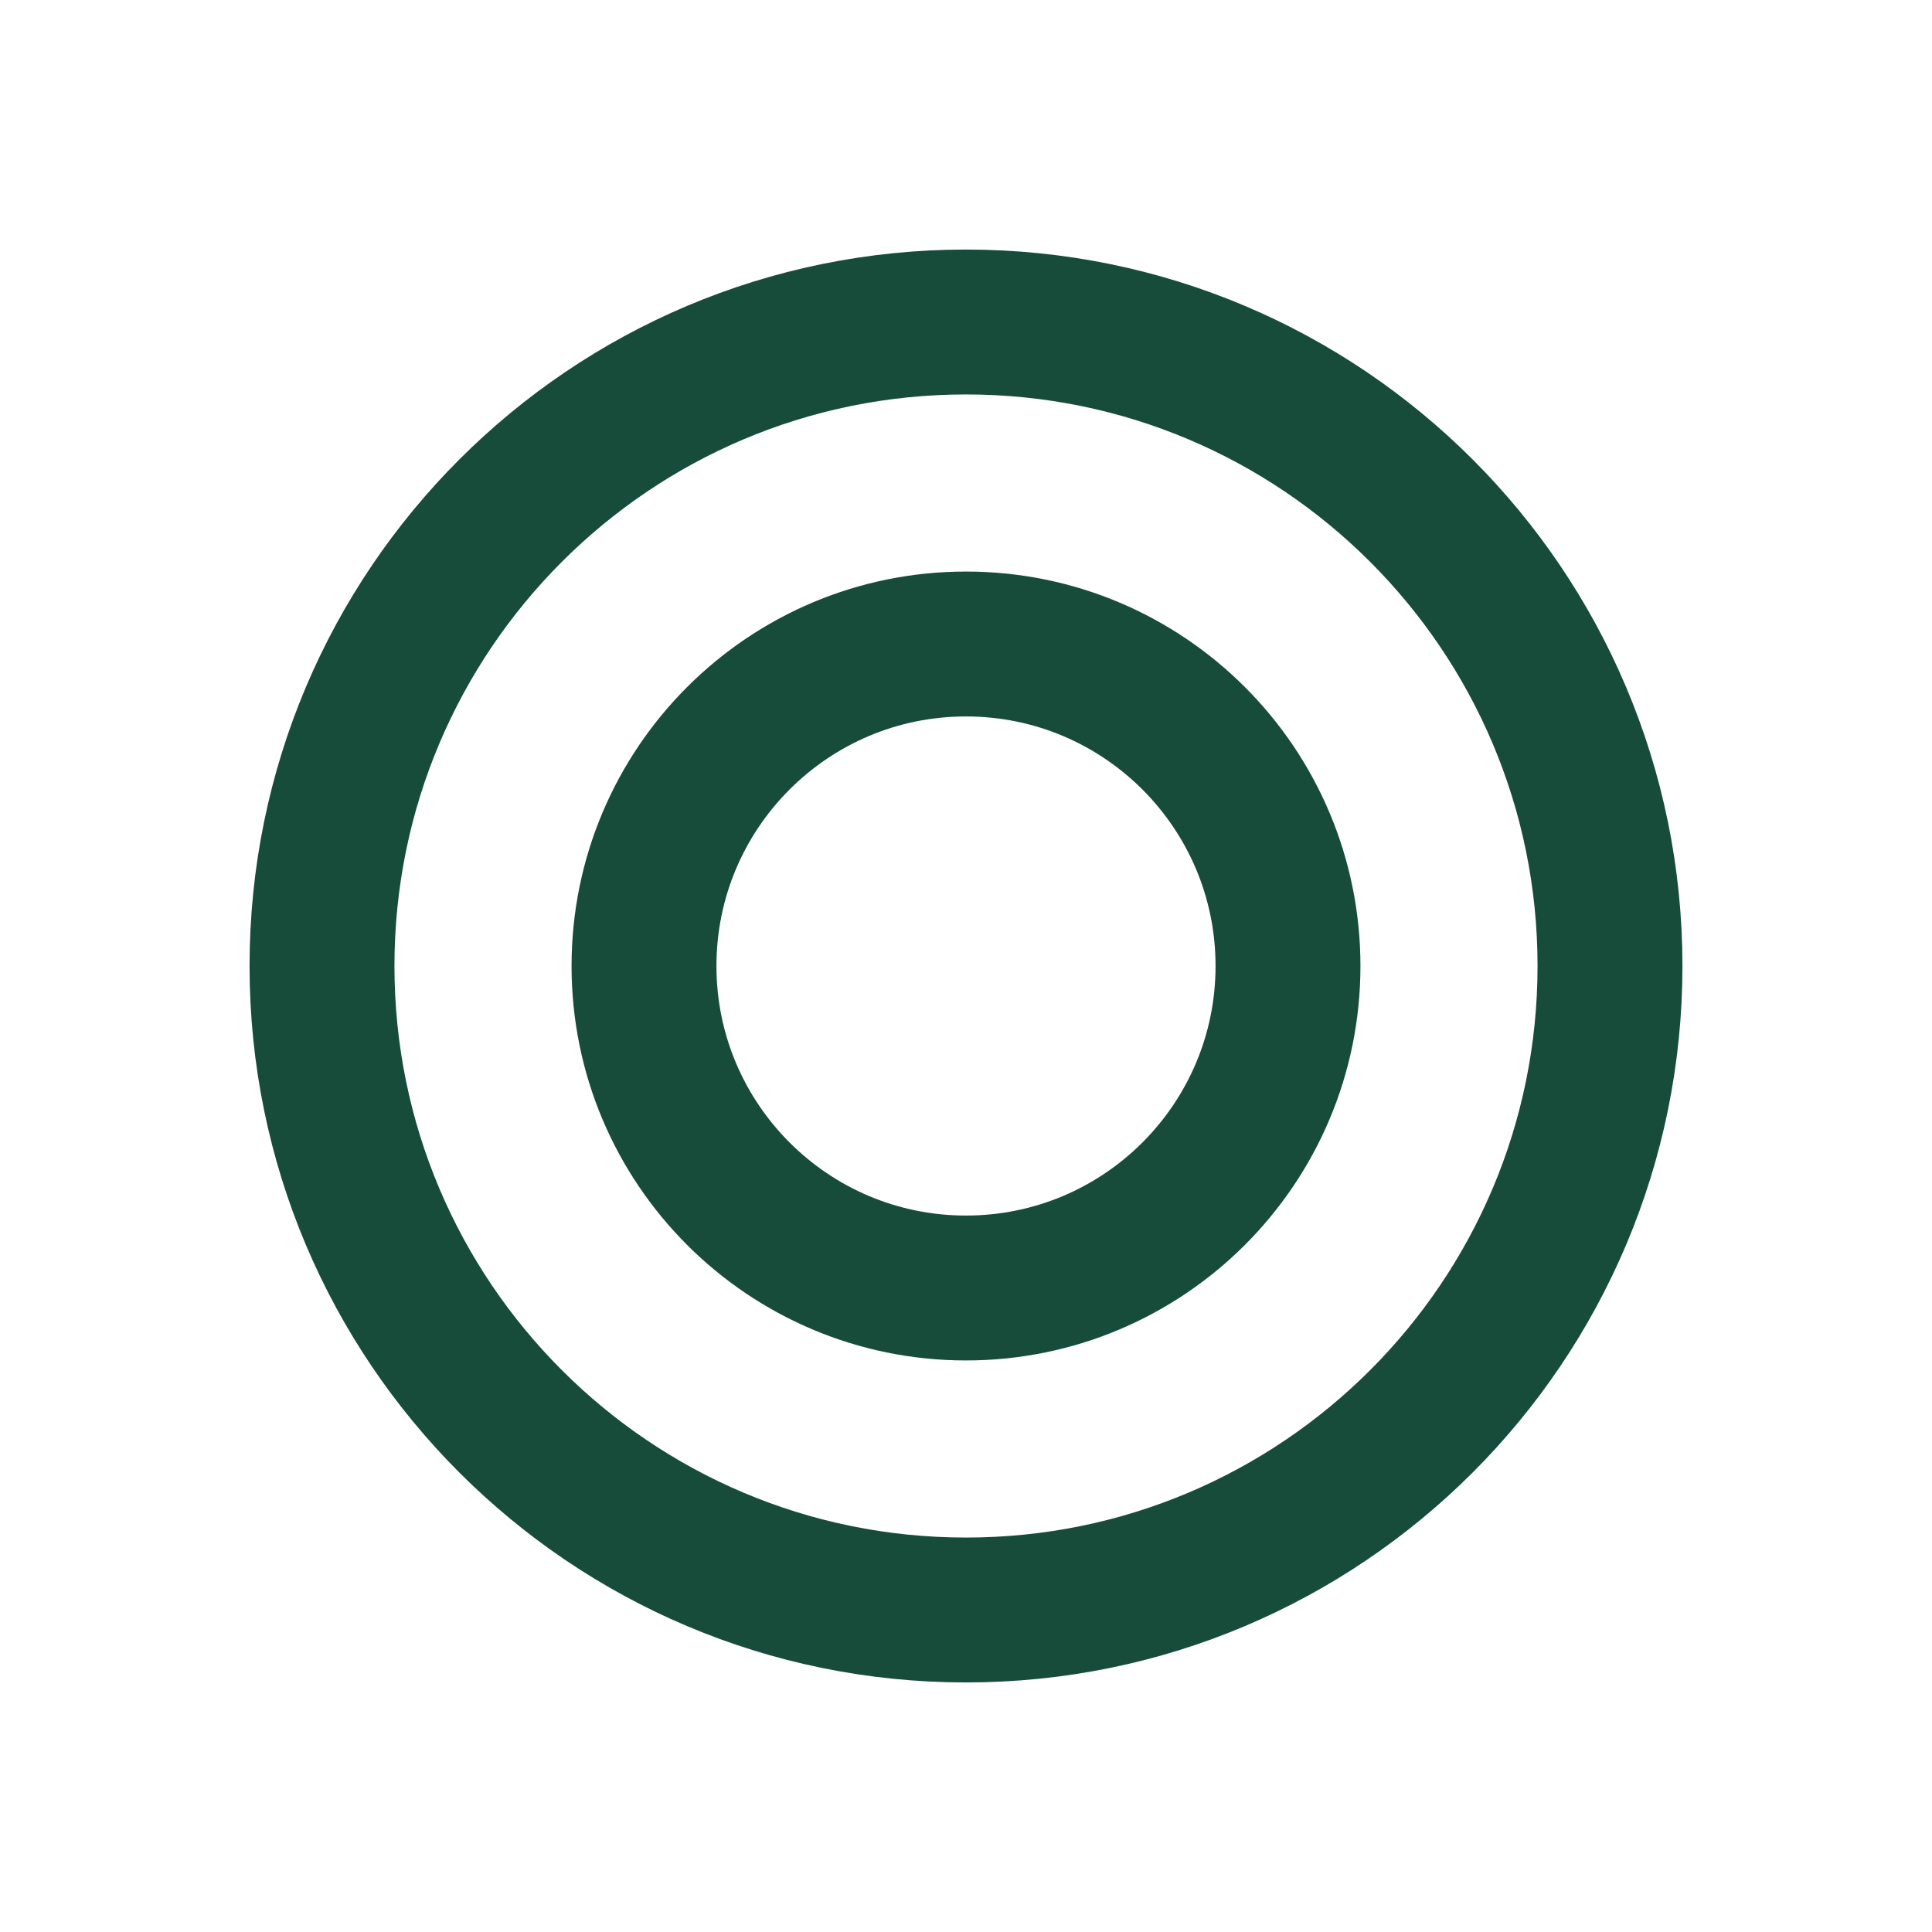
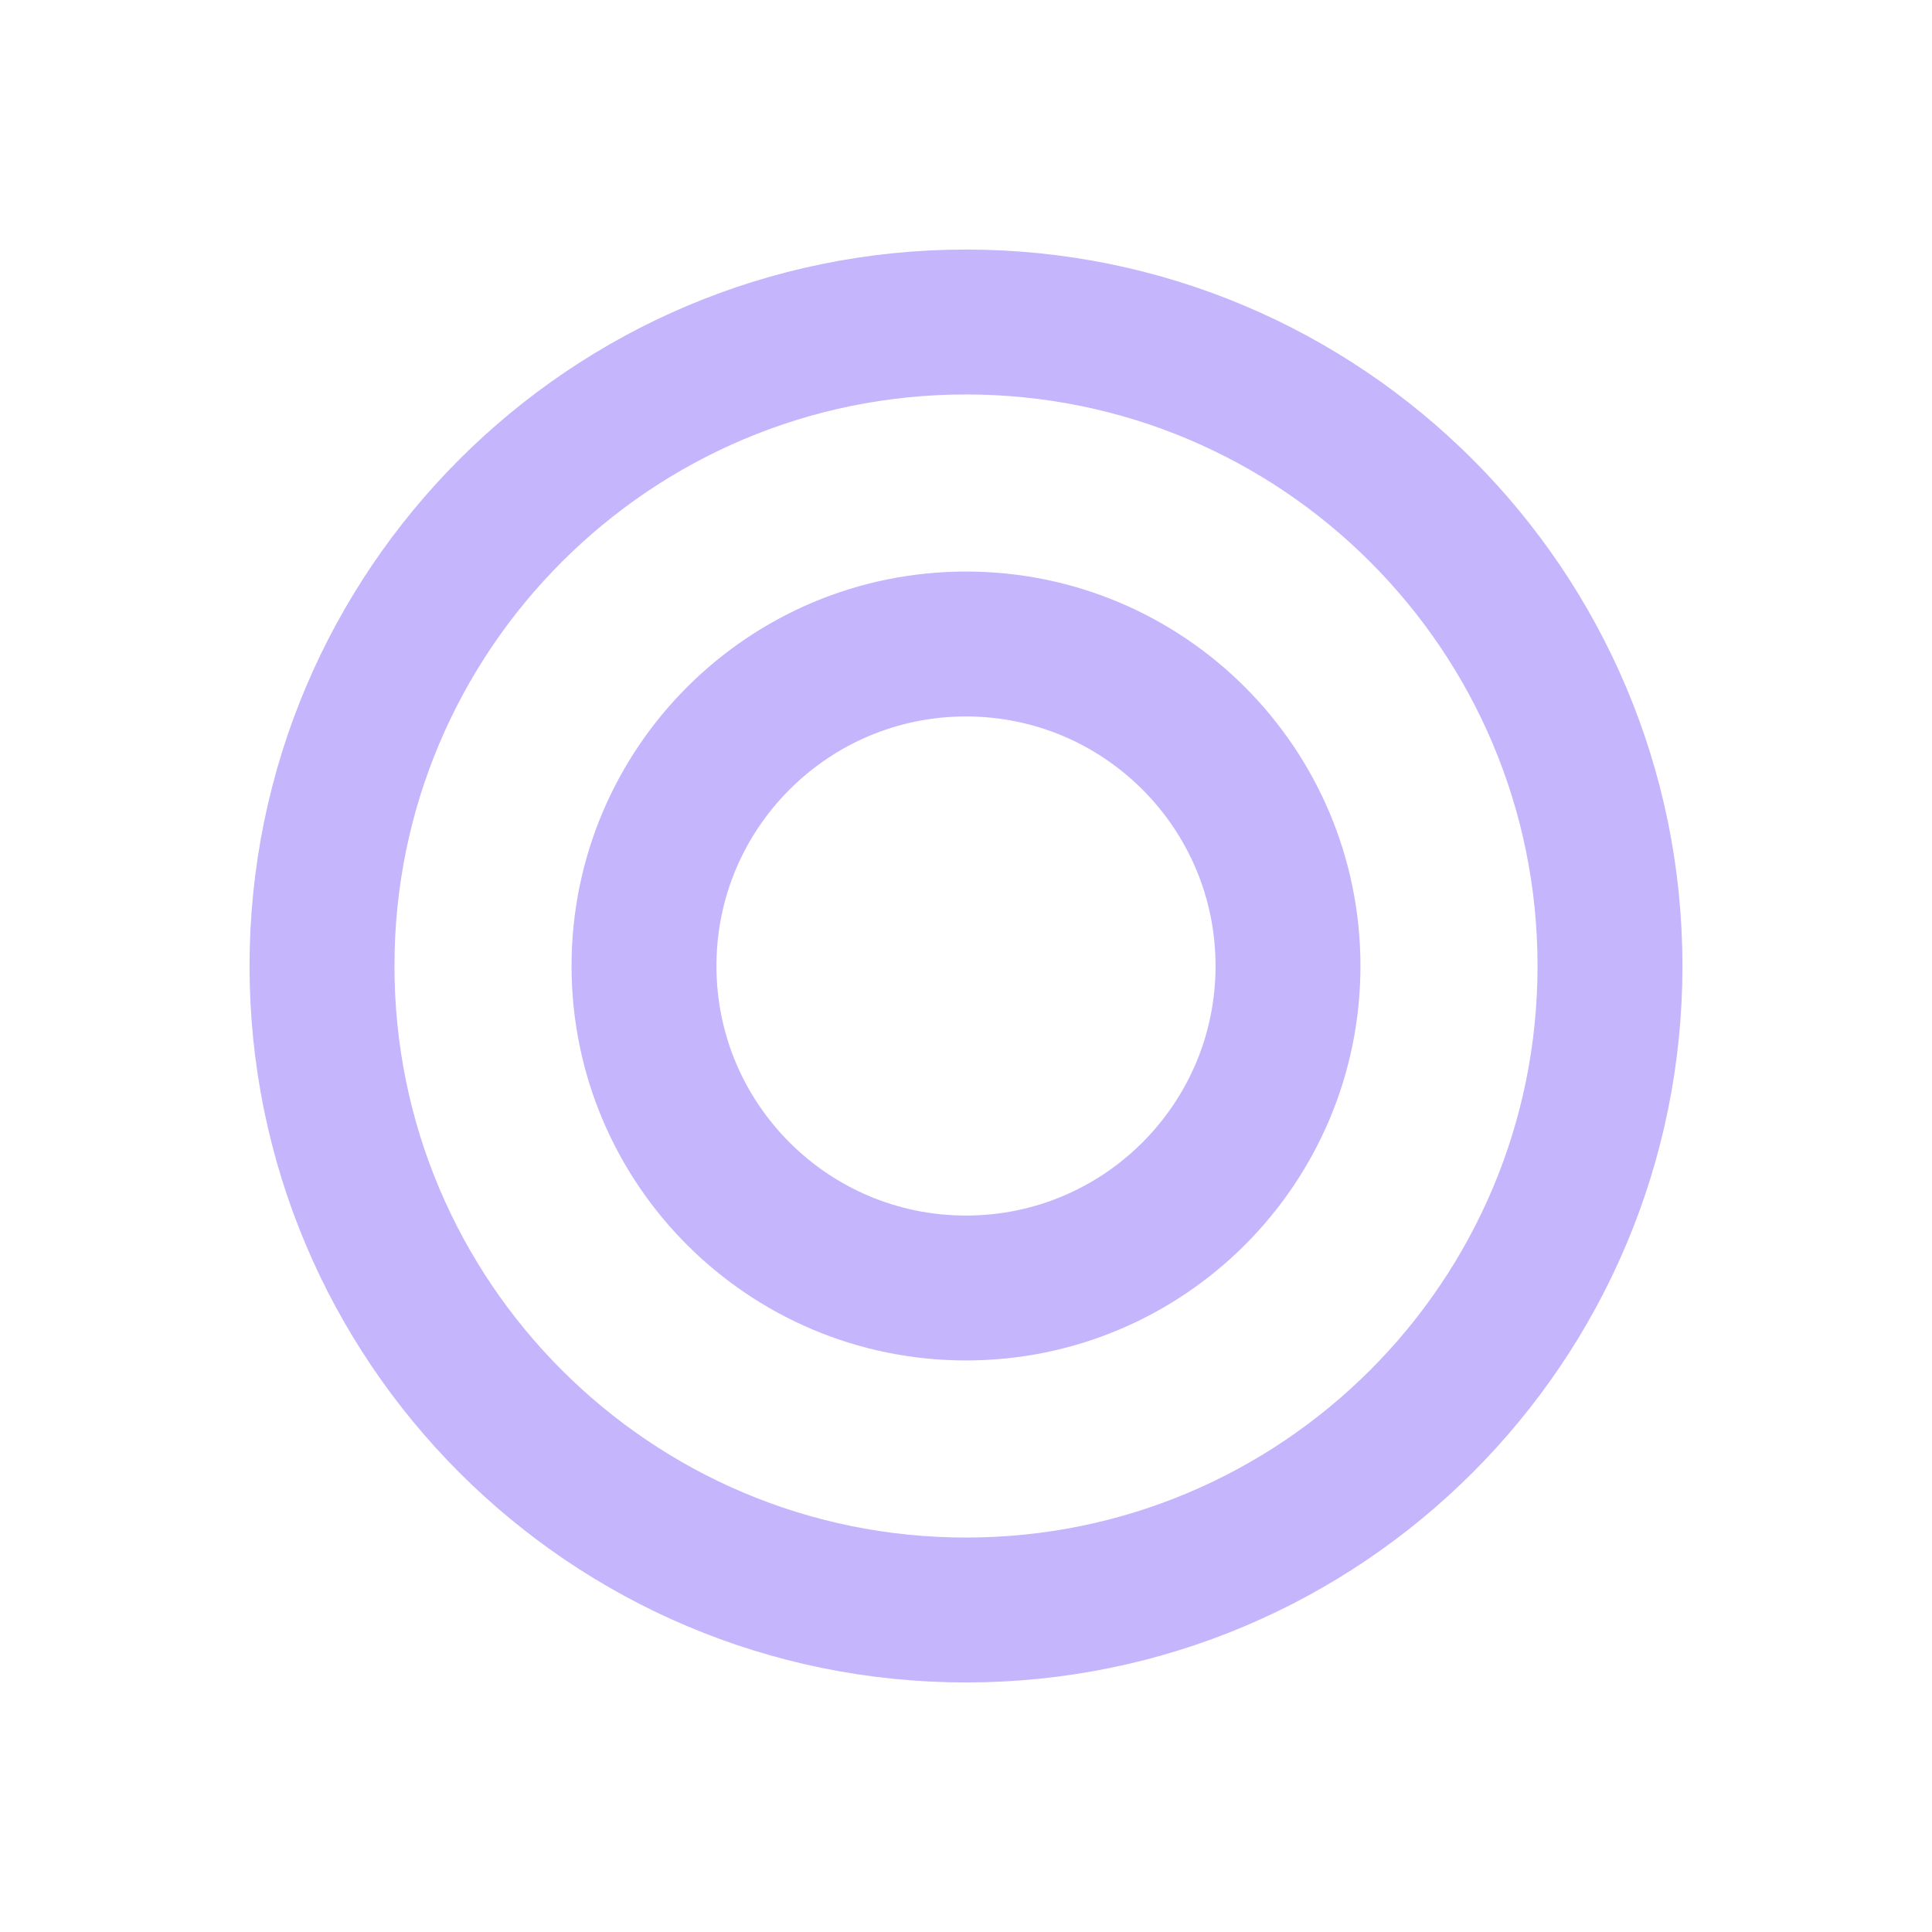
- <svg xmlns="http://www.w3.org/2000/svg" width="48" height="48" viewBox="0 0 24 24" fill="none" stroke="#174C3B" stroke-width="1.8" stroke-linecap="round" stroke-linejoin="round">
+ <svg xmlns="http://www.w3.org/2000/svg" width="48" height="48" viewBox="0 0 24 24" fill="none" stroke="#C4B5FD" stroke-width="1.8" stroke-linecap="round" stroke-linejoin="round">
  <circle cx="12" cy="12" r="8" />
  <circle cx="12" cy="12" r="4" />
</svg>
